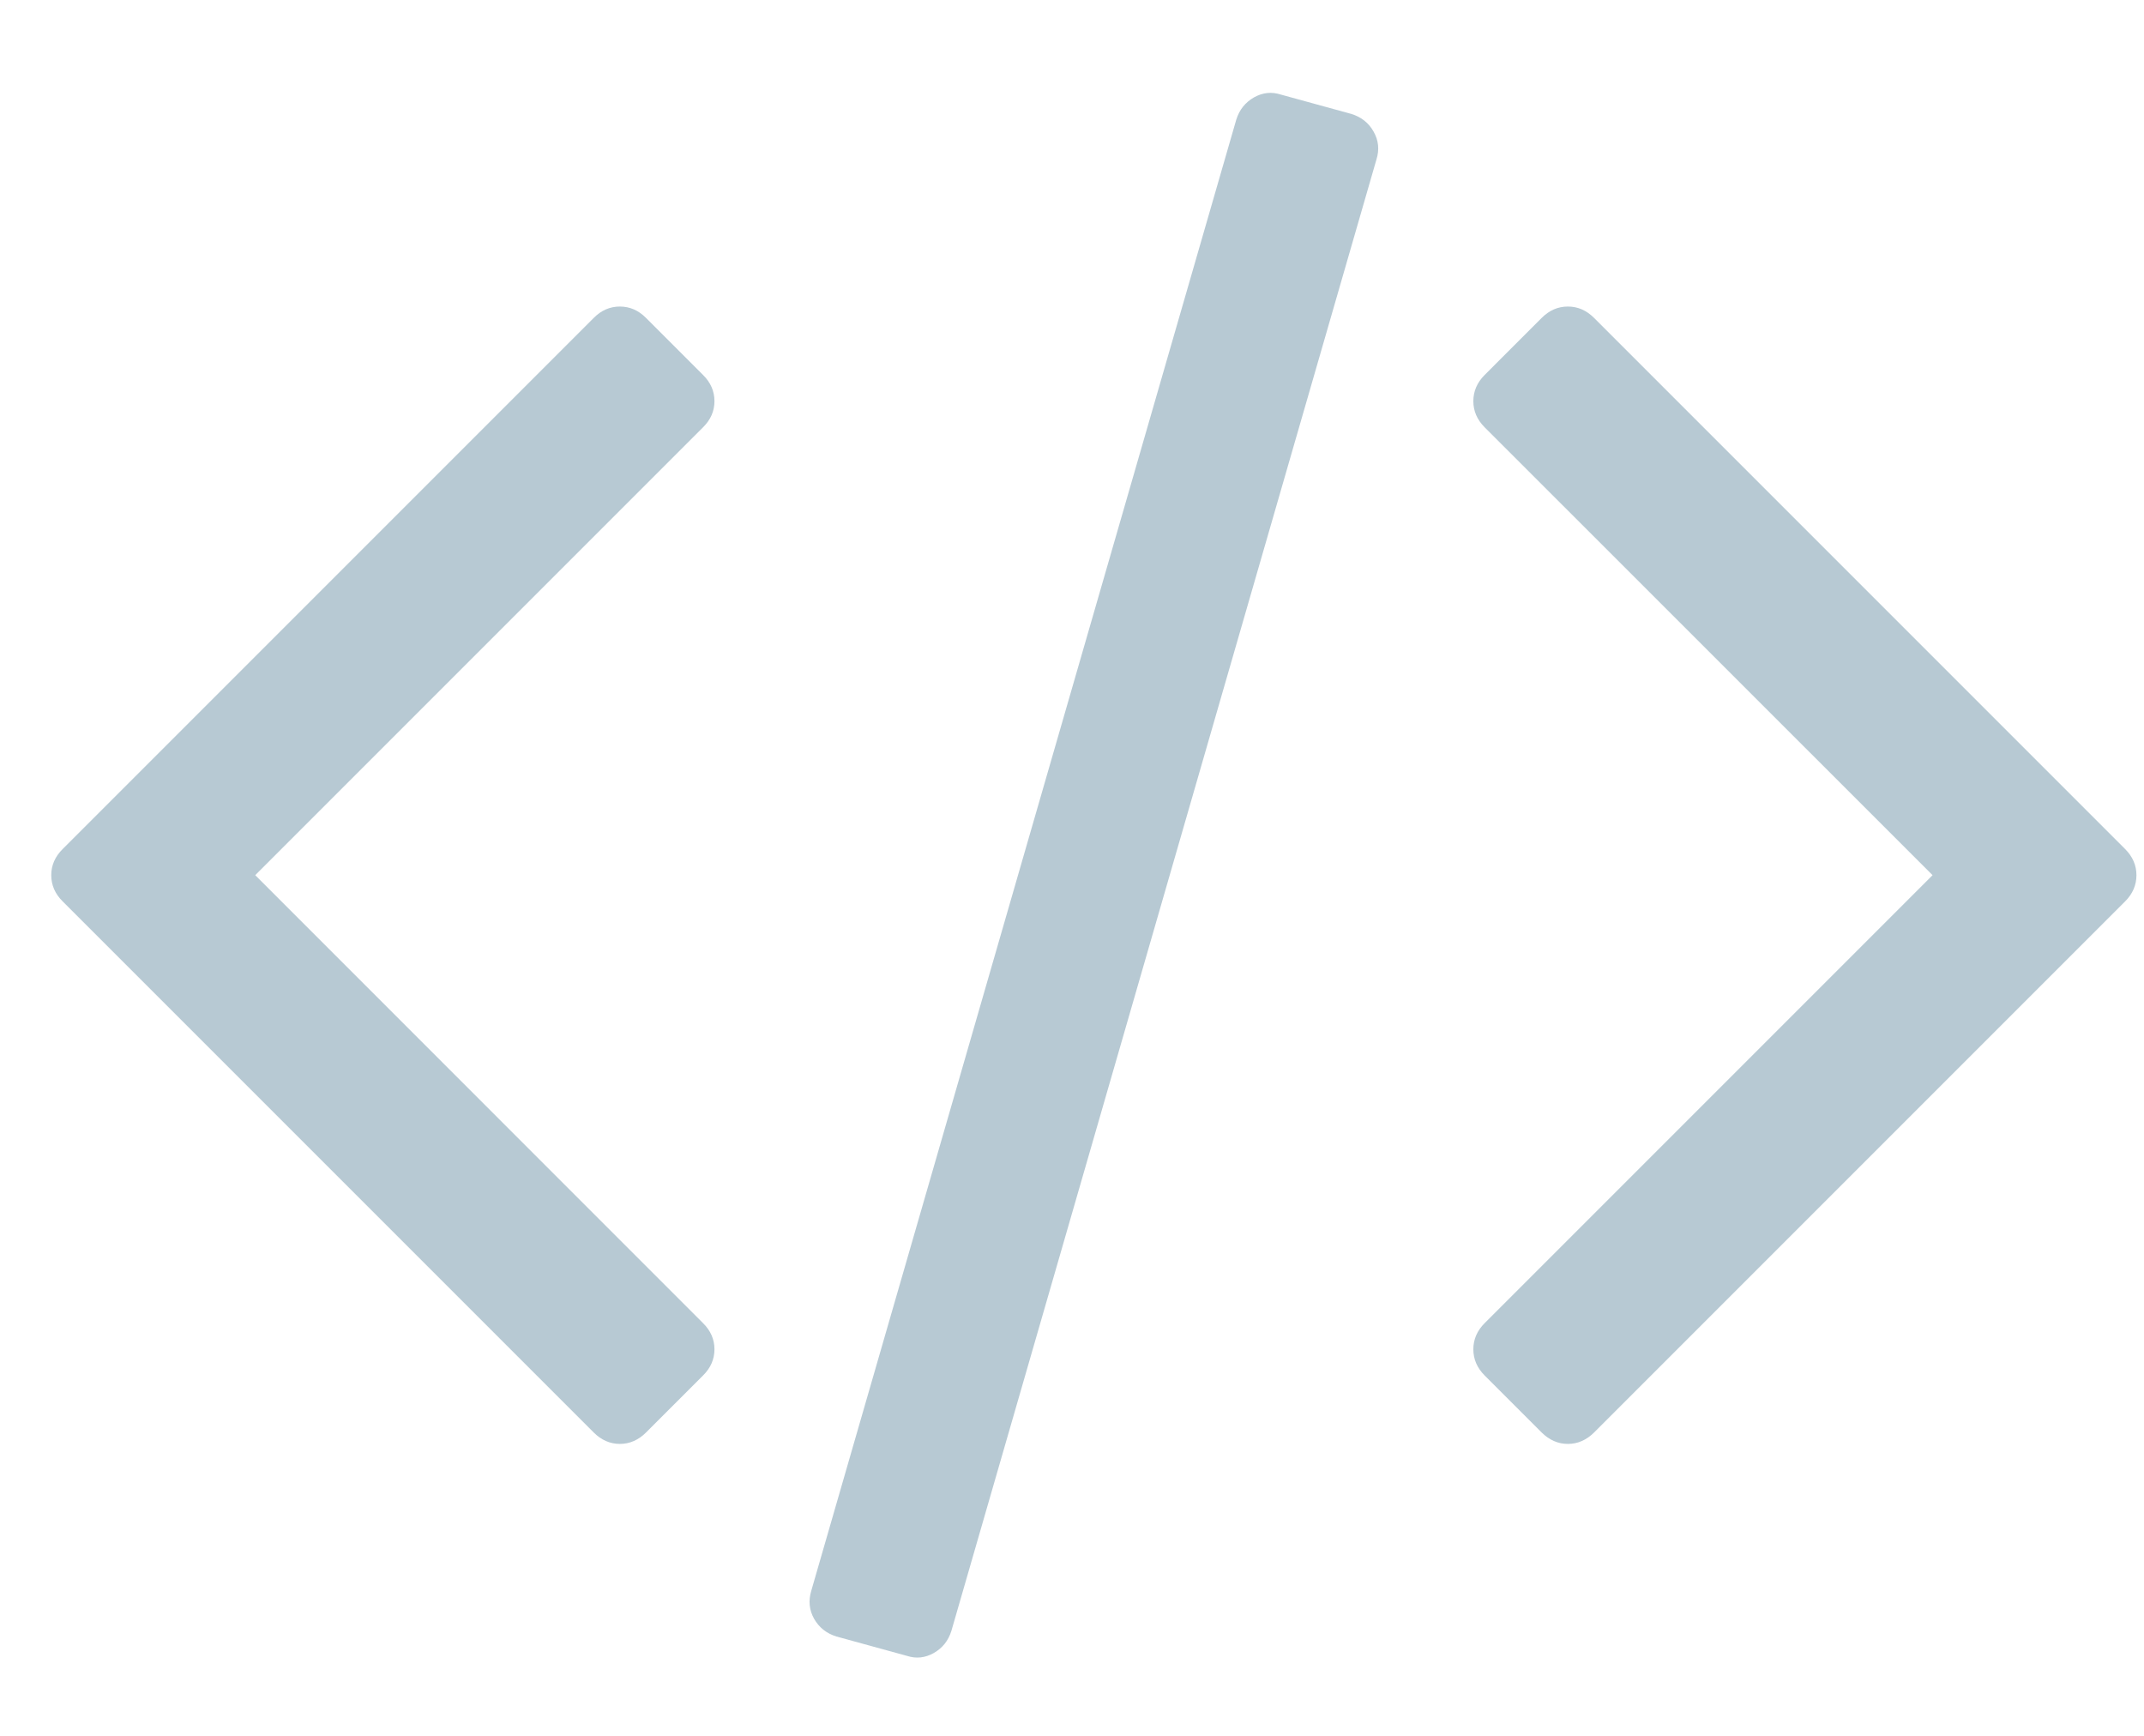
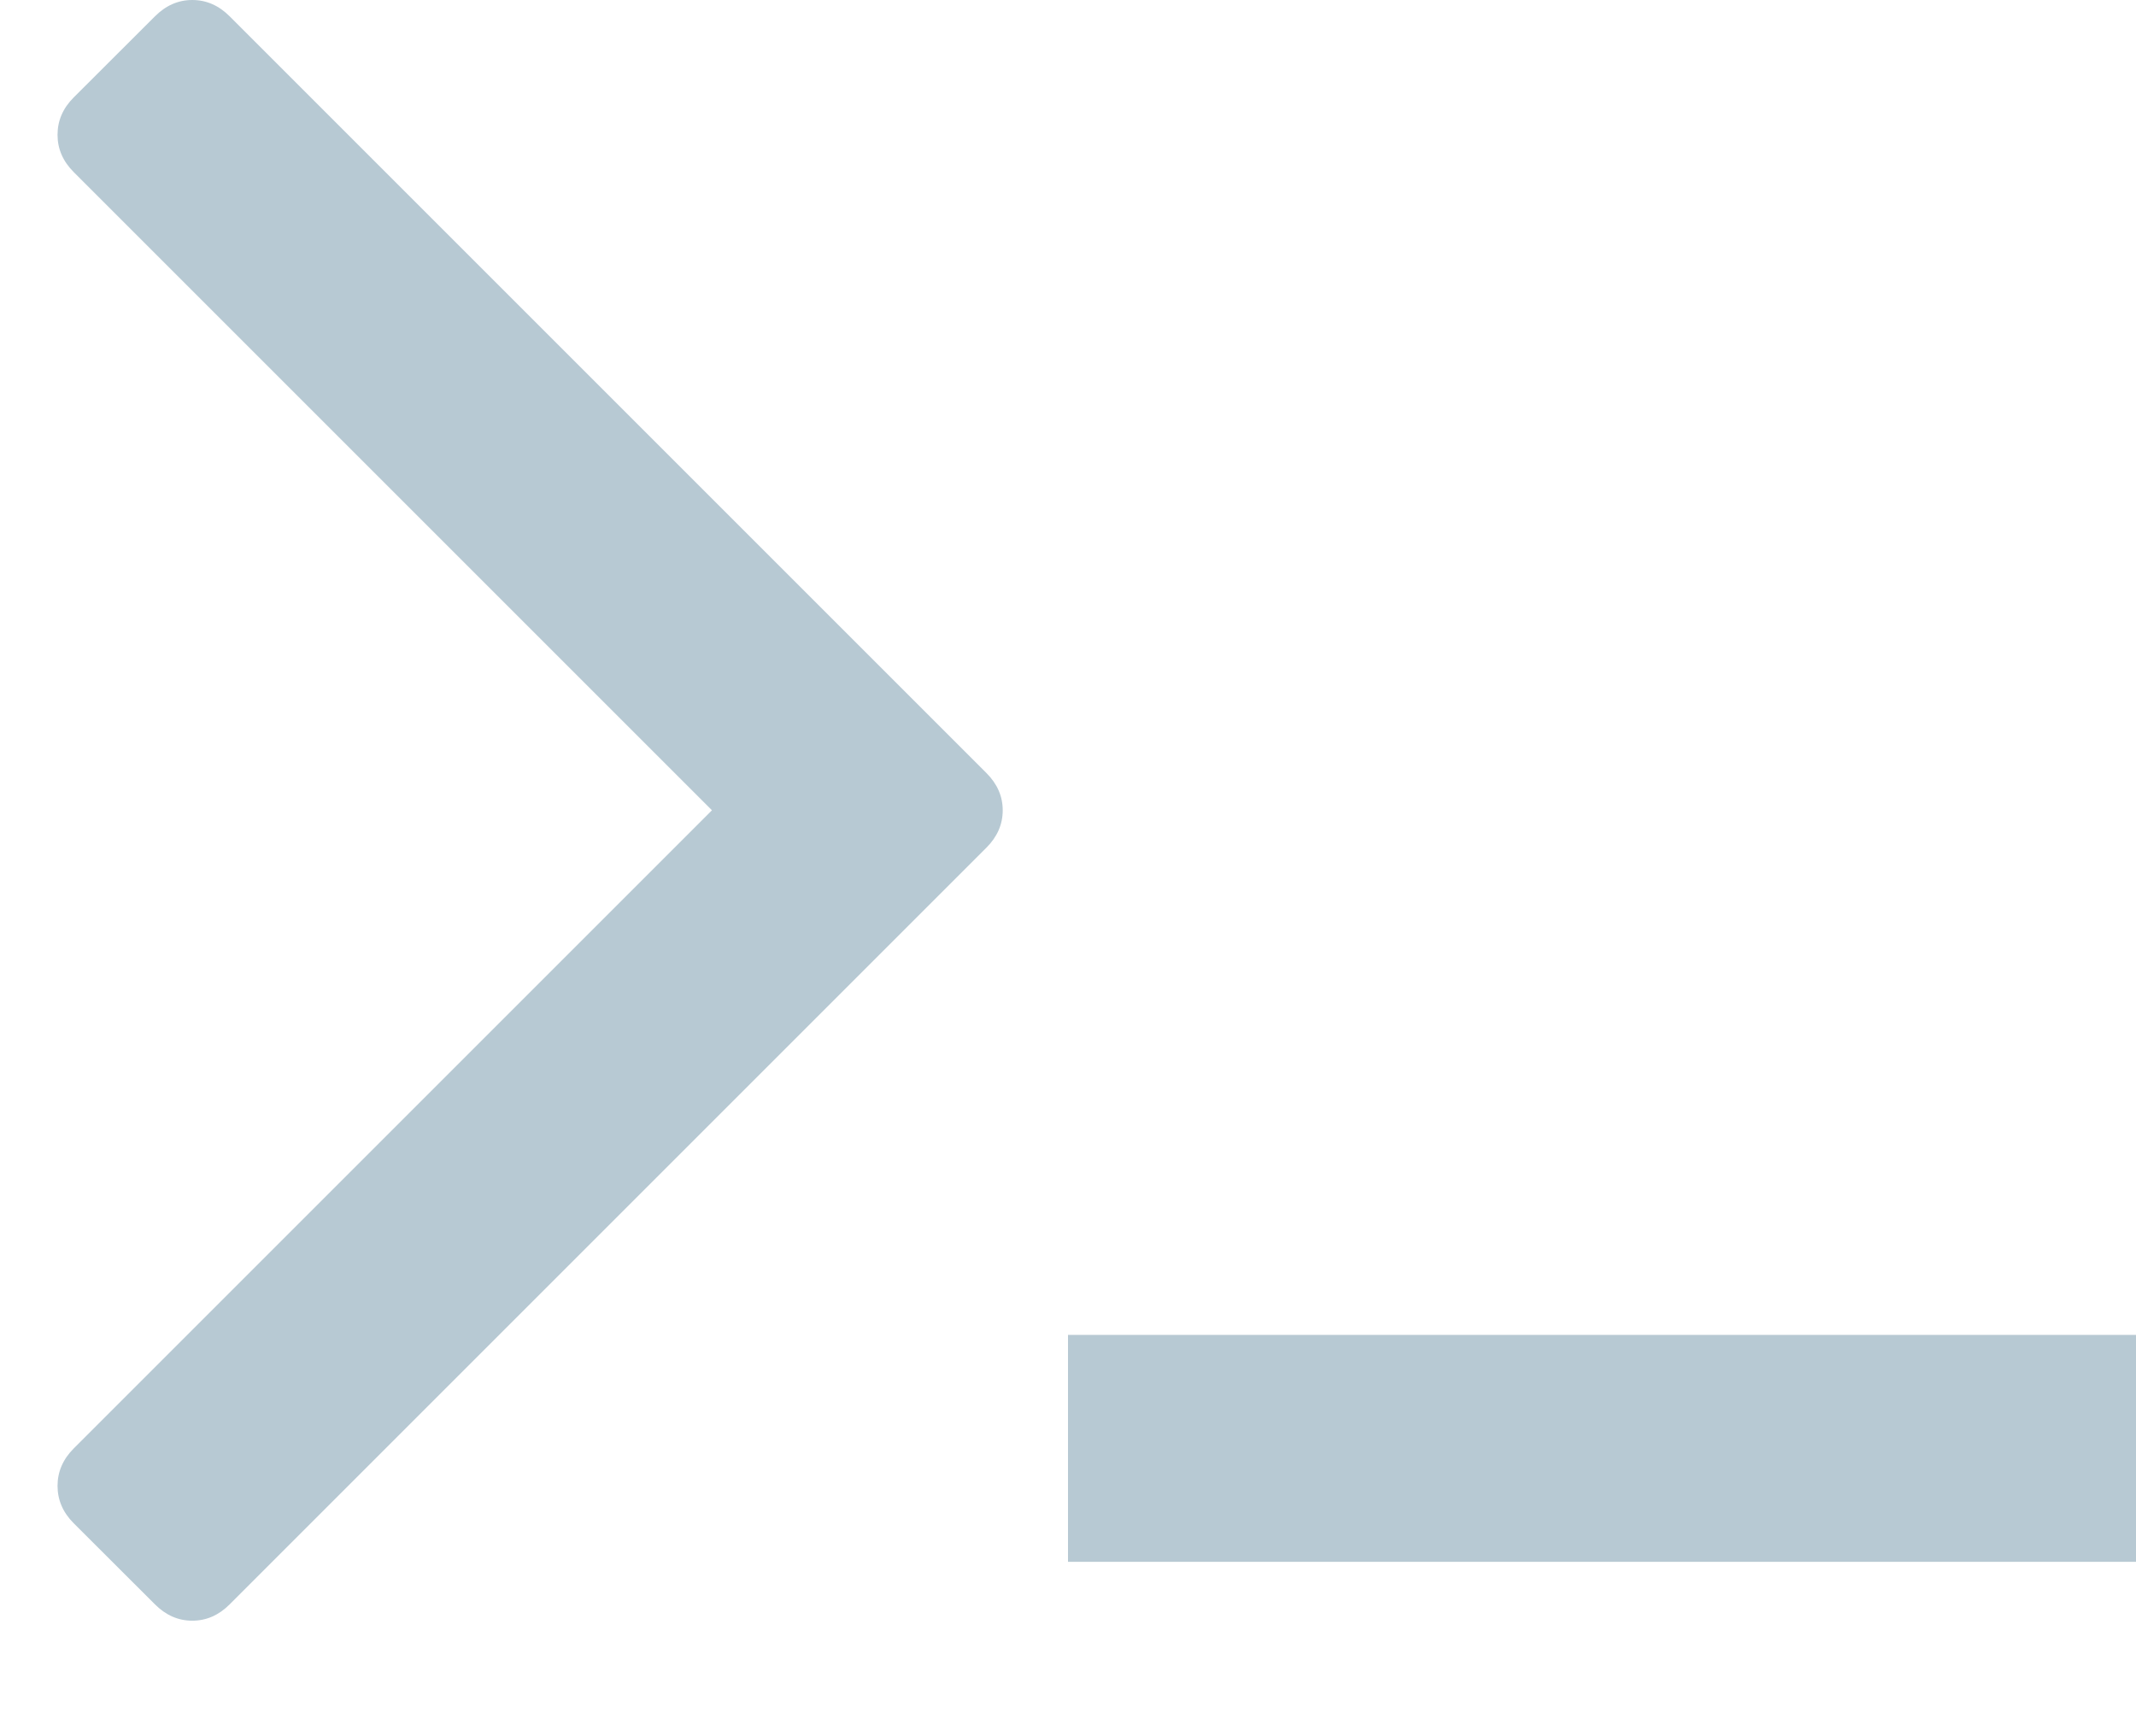
- <svg xmlns="http://www.w3.org/2000/svg" width="21px" height="17px" viewBox="0 0 21 17" version="1.1">
+ <svg xmlns="http://www.w3.org/2000/svg" width="16px" height="13px" viewBox="0 0 16 13" version="1.1">
  <defs />
  <g id="2.x-API-Products-(Slate)---Responsive" stroke="none" stroke-width="1" fill="none" fill-rule="evenodd">
-     <g id="2.1.3-API-Doc-Icons-Desktop" transform="translate(-871, -693)">
-       <g id="ic_console" transform="translate(866, 685)">
+     <g id="2.1.3-API-Doc-Icons-Desktop" transform="translate(-877, -695)">
+       <g id="ic_console_v2" transform="translate(868, 685)">
        <rect id="Rectangle-519" x="0" y="0" width="32" height="32" />
-         <path d="M11.886,21.471 L11.328,22.029 C11.254,22.103 11.168,22.141 11.071,22.141 C10.975,22.141 10.889,22.103 10.815,22.029 L5.614,16.828 C5.539,16.754 5.502,16.668 5.502,16.571 C5.502,16.475 5.539,16.389 5.614,16.315 L10.815,11.114 C10.889,11.039 10.975,11.002 11.071,11.002 C11.168,11.002 11.254,11.039 11.328,11.114 L11.886,11.672 C11.961,11.746 11.998,11.832 11.998,11.929 C11.998,12.025 11.961,12.111 11.886,12.185 L7.5,16.571 L11.886,20.958 C11.961,21.032 11.998,21.118 11.998,21.214 C11.998,21.311 11.961,21.397 11.886,21.471 L11.886,21.471 Z M18.482,9.562 L14.319,23.971 C14.289,24.068 14.232,24.14 14.146,24.189 C14.061,24.237 13.973,24.246 13.884,24.217 L13.192,24.027 C13.095,23.997 13.023,23.939 12.974,23.854 C12.926,23.768 12.917,23.677 12.946,23.58 L17.109,9.172 C17.139,9.075 17.197,9.003 17.282,8.954 C17.368,8.906 17.455,8.897 17.545,8.926 L18.237,9.116 C18.333,9.146 18.406,9.203 18.454,9.289 C18.503,9.375 18.512,9.466 18.482,9.562 L18.482,9.562 Z M25.815,16.828 L20.614,22.029 C20.539,22.103 20.454,22.141 20.357,22.141 C20.26,22.141 20.175,22.103 20.1,22.029 L19.542,21.471 C19.468,21.397 19.431,21.311 19.431,21.214 C19.431,21.118 19.468,21.032 19.542,20.958 L23.929,16.571 L19.542,12.185 C19.468,12.111 19.431,12.025 19.431,11.929 C19.431,11.832 19.468,11.746 19.542,11.672 L20.1,11.114 C20.175,11.039 20.26,11.002 20.357,11.002 C20.454,11.002 20.539,11.039 20.614,11.114 L25.815,16.315 C25.889,16.389 25.926,16.475 25.926,16.571 C25.926,16.668 25.889,16.754 25.815,16.828 L25.815,16.828 Z" id="code---fontawesome" fill="#B7C9D3" />
+         <path d="M16.389,16.35 L10.72,22.019 C10.639,22.1 10.546,22.141 10.44,22.141 C10.335,22.141 10.242,22.1 10.161,22.019 L9.552,21.411 C9.471,21.33 9.431,21.236 9.431,21.131 C9.431,21.026 9.471,20.932 9.552,20.851 L14.333,16.07 L9.552,11.289 C9.471,11.208 9.431,11.115 9.431,11.01 C9.431,10.904 9.471,10.811 9.552,10.73 L10.161,10.122 C10.242,10.041 10.335,10 10.44,10 C10.546,10 10.639,10.041 10.72,10.122 L16.389,15.791 C16.47,15.872 16.511,15.965 16.511,16.07 C16.511,16.176 16.47,16.269 16.389,16.35 L16.389,16.35 Z" id="Path" fill="#B7C9D3" />
+         <rect id="Rectangle-532" fill="#B7C9D3" x="17" y="20" width="8" height="1.7" />
      </g>
    </g>
  </g>
</svg>
